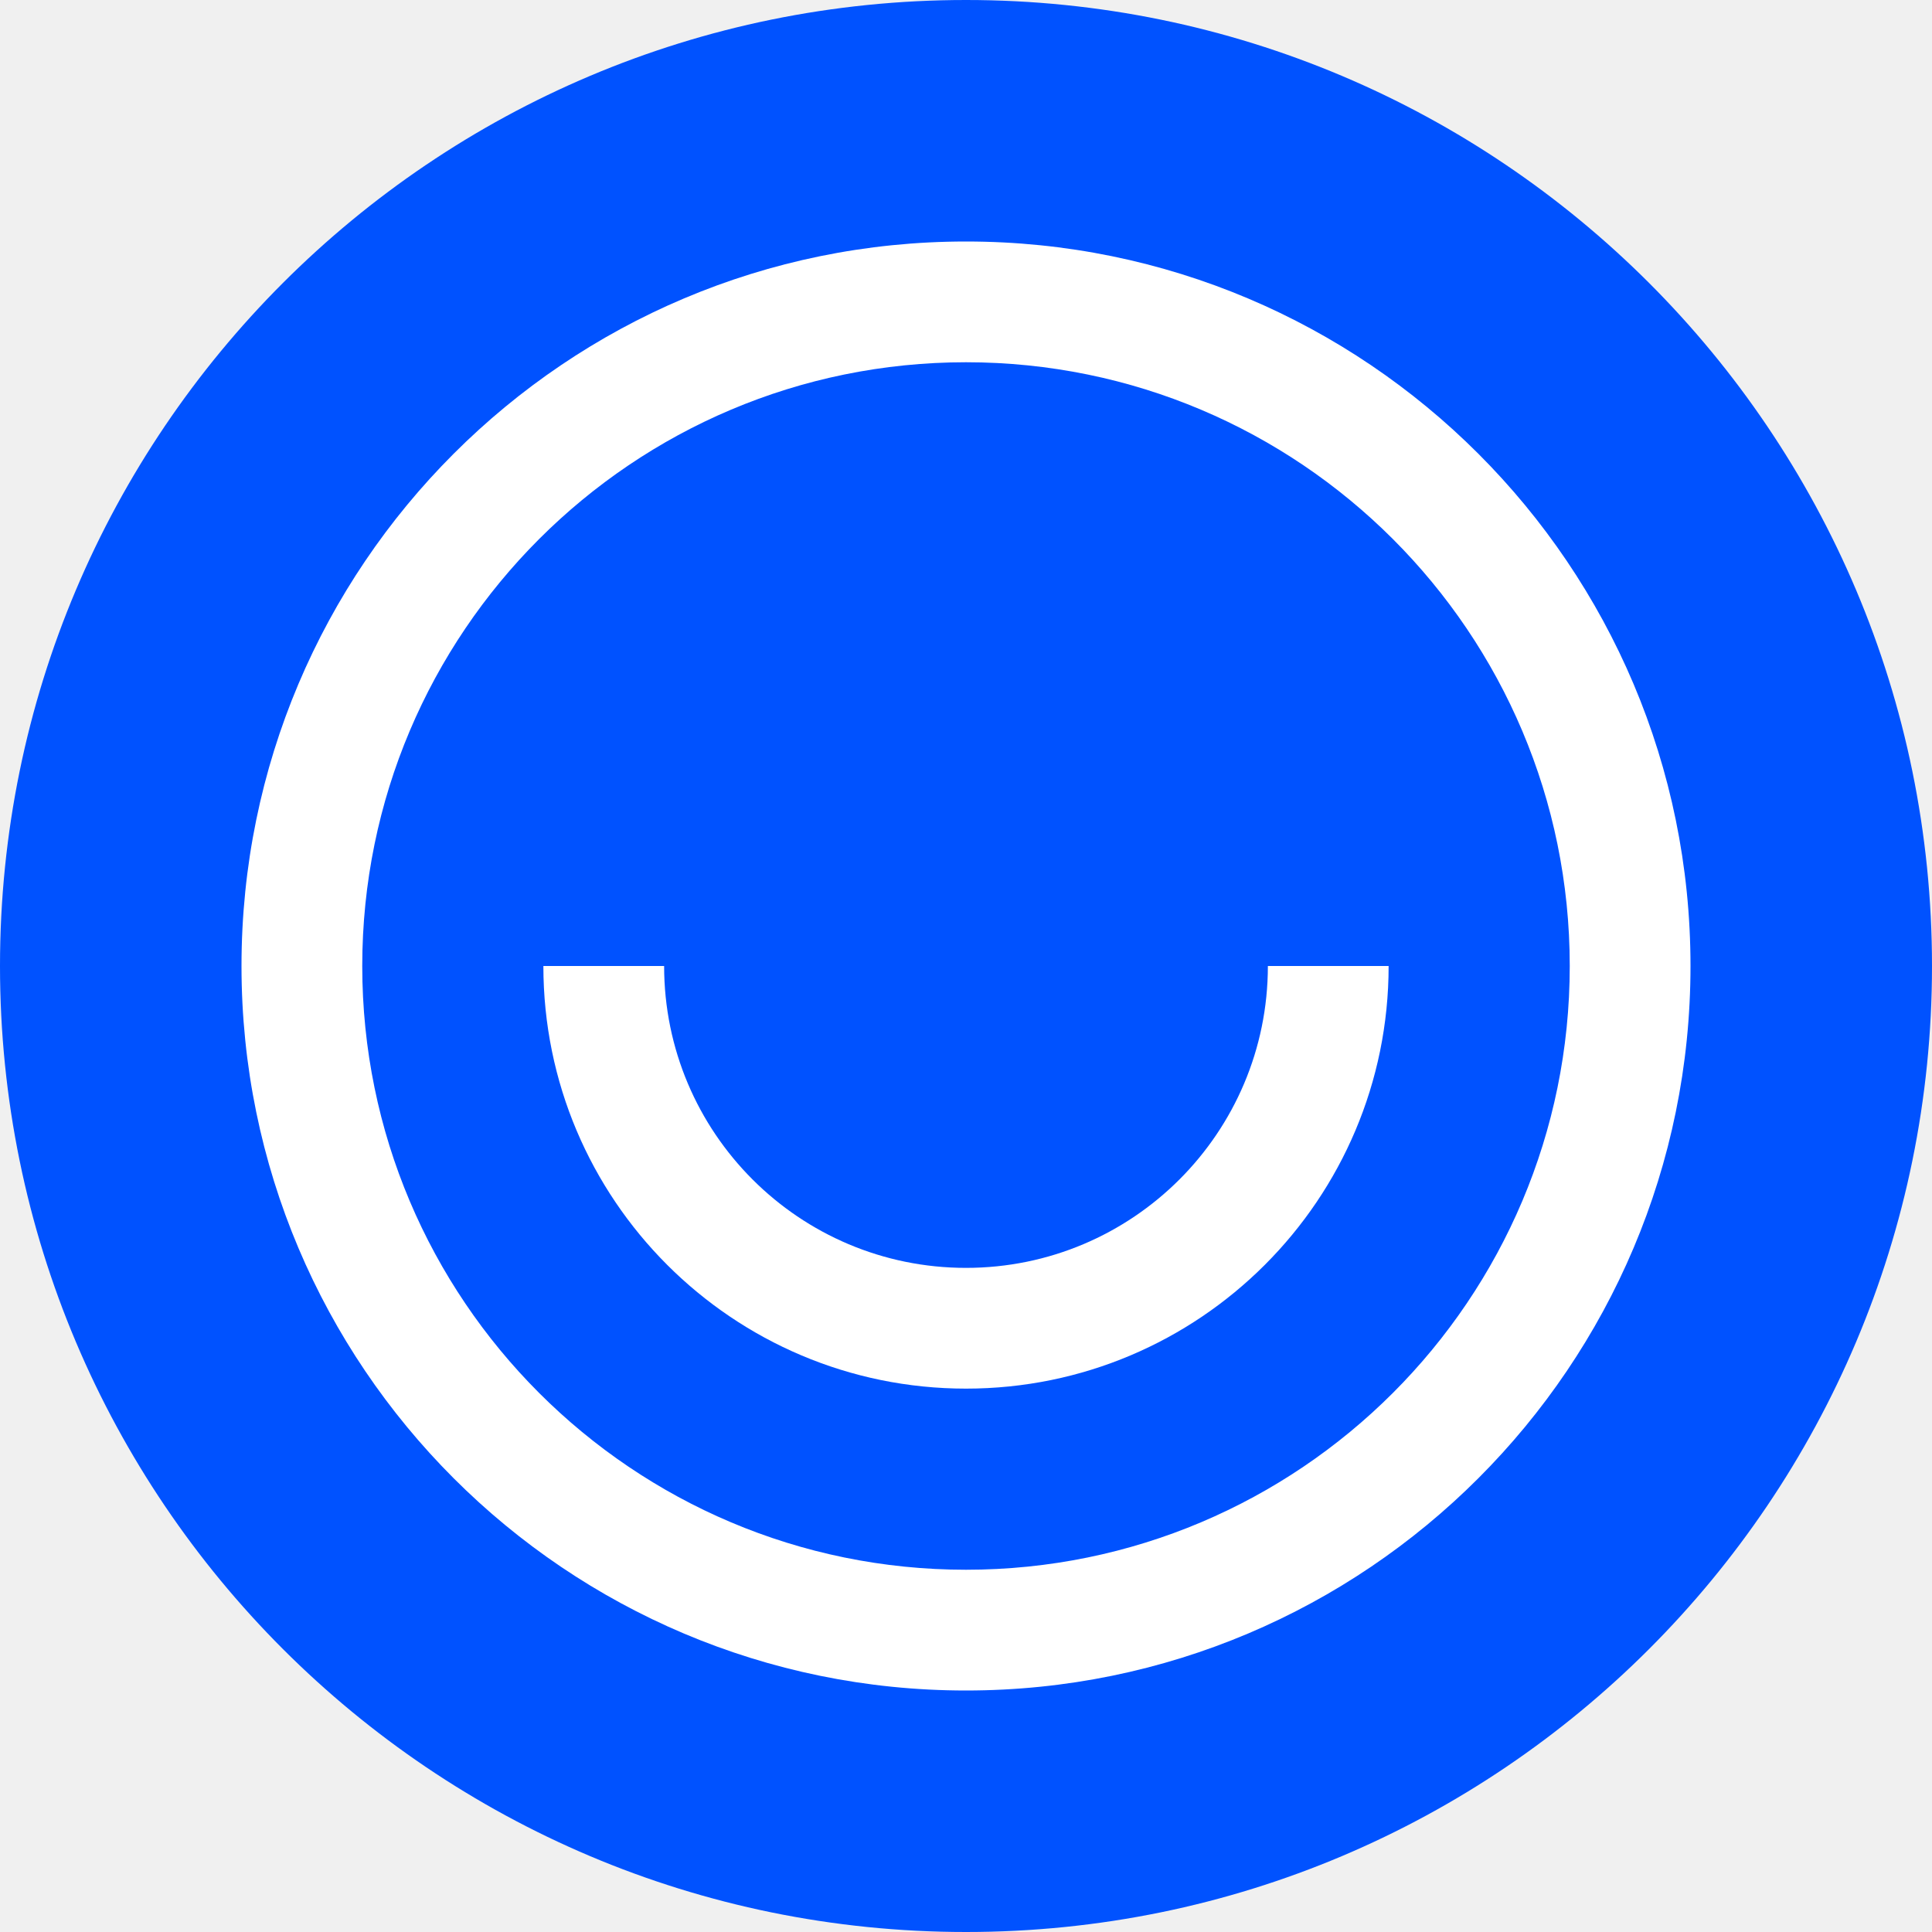
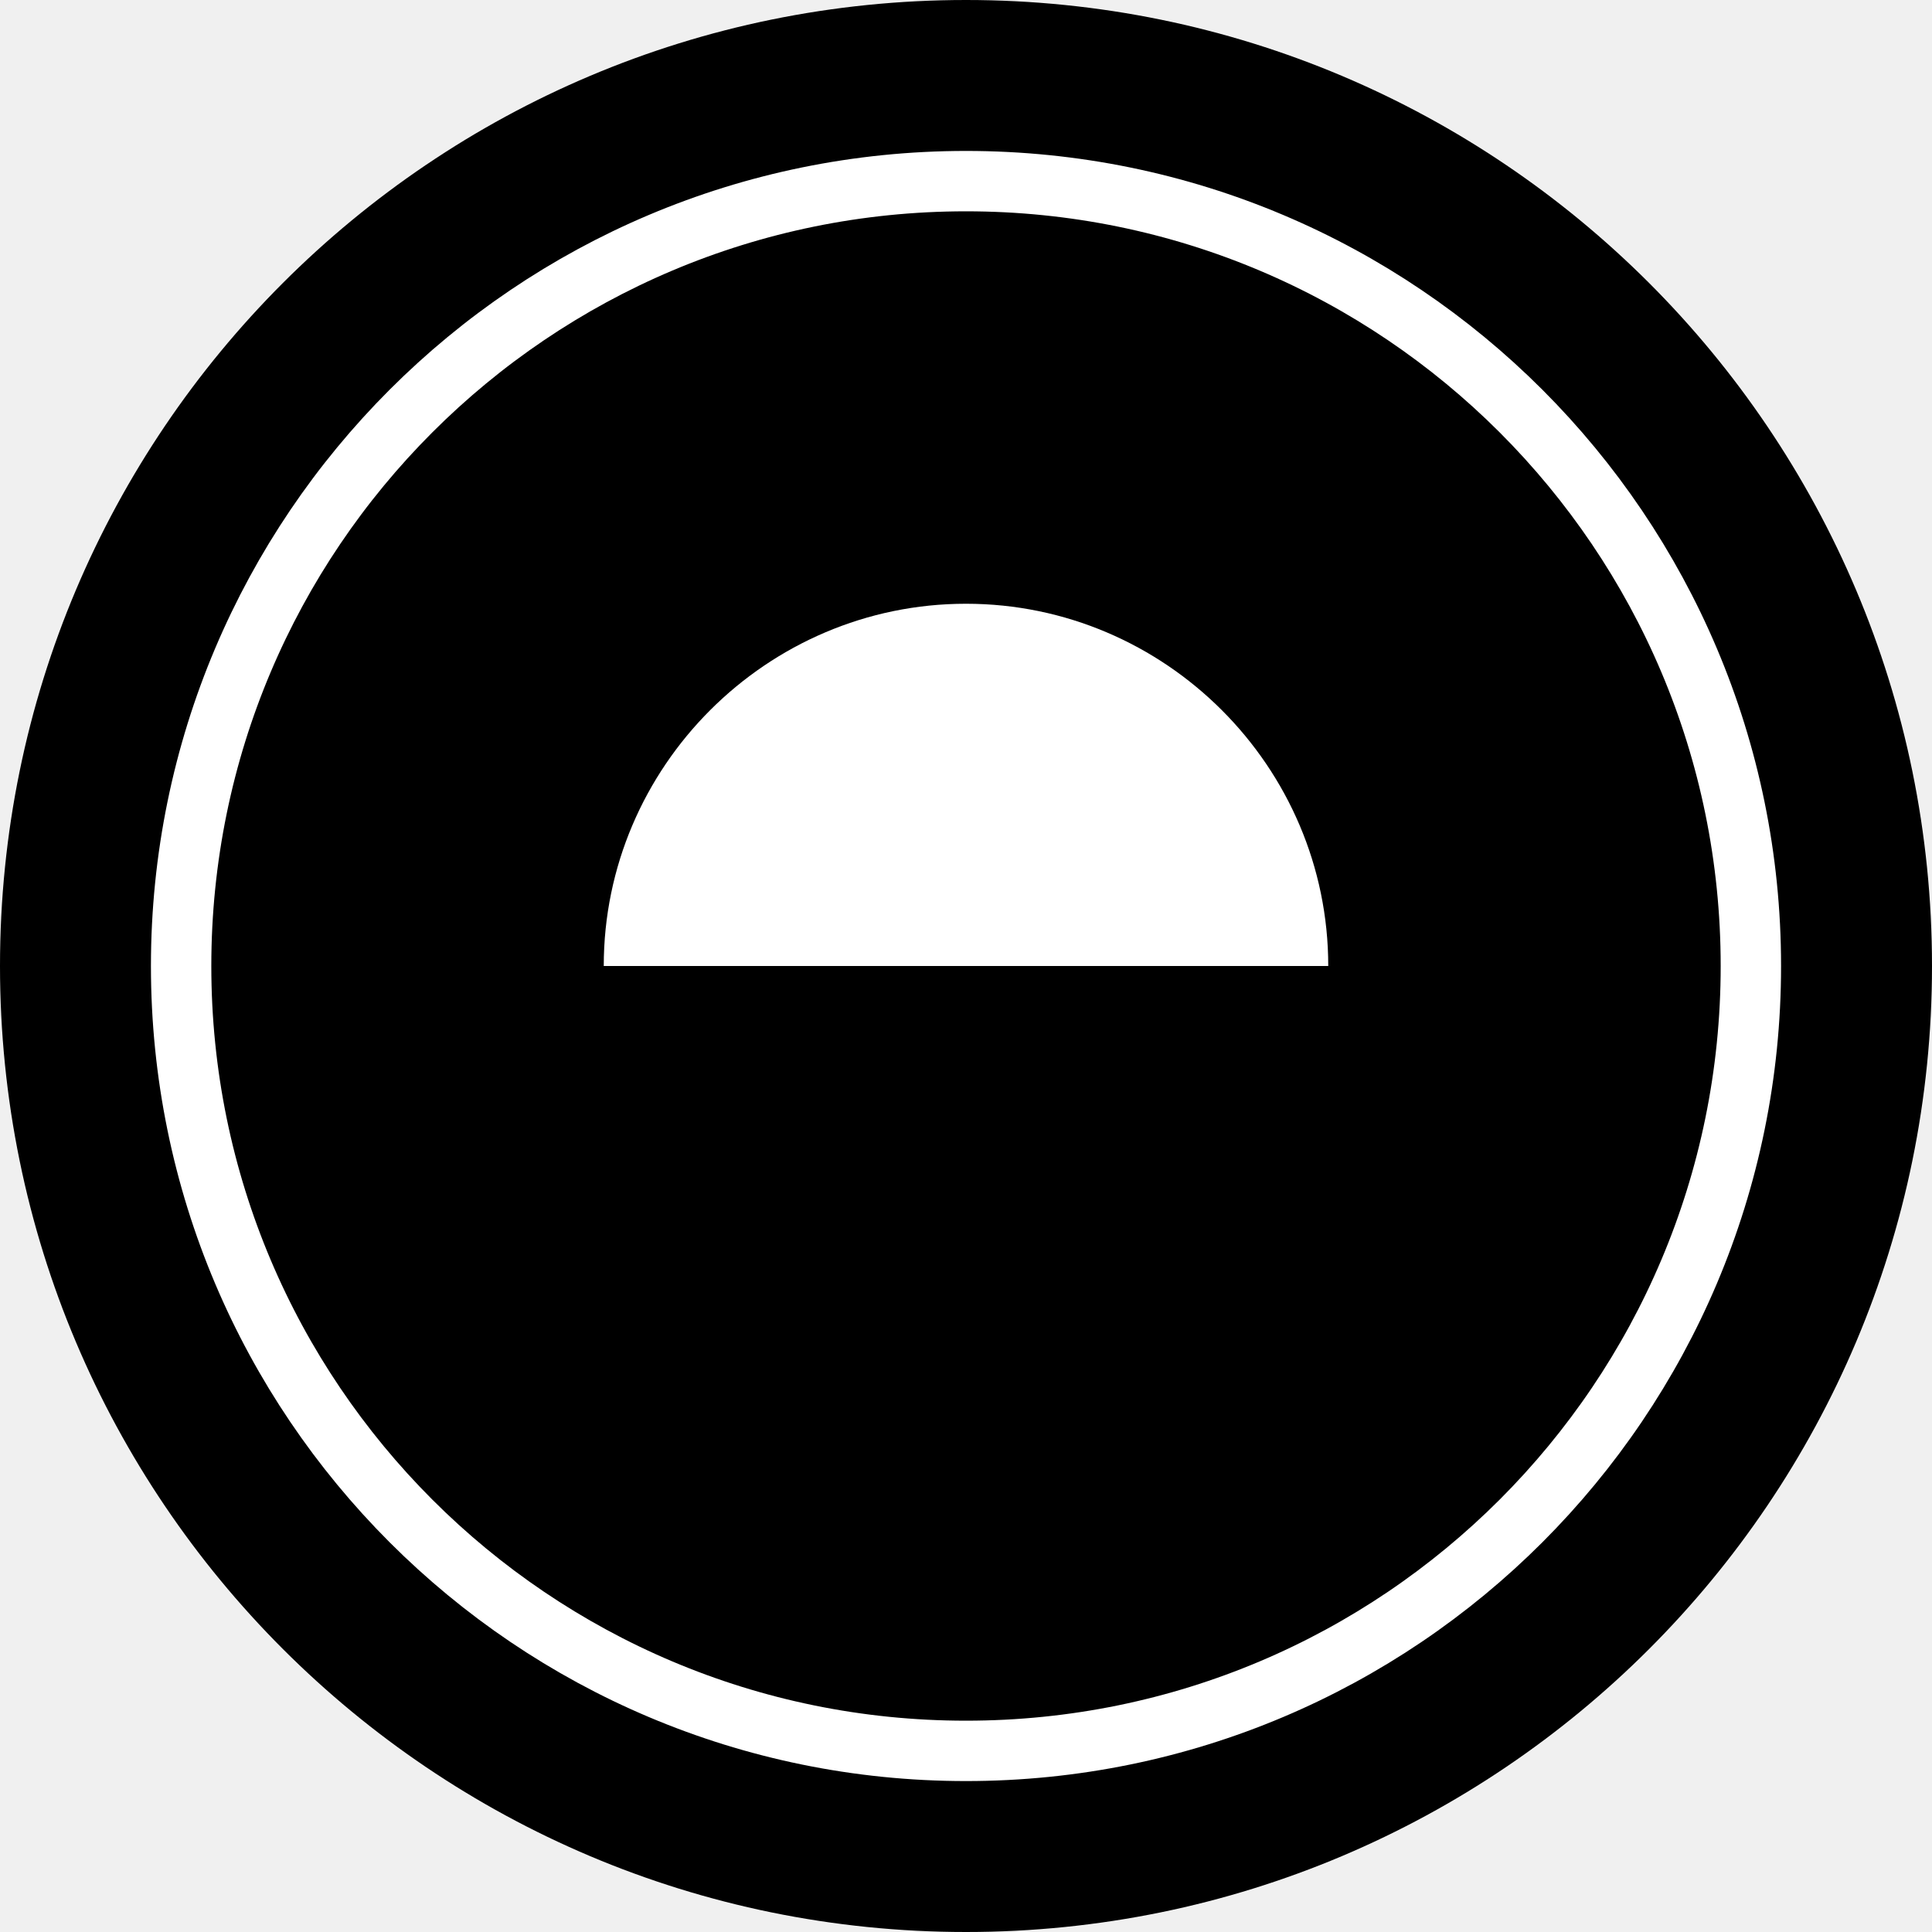
- <svg xmlns="http://www.w3.org/2000/svg" width="256" height="256" viewBox="0 0 256 256">
-   <circle cx="128" cy="128" r="128" fill="#0052FF" />
-   <path fill="#FFF" d="M128 224c53.019 0 96-42.981 96-96 0-53.02-42.981-96-96-96C74.98 32 32 74.98 32 128c0 53.019 42.98 96 96 96zm0-176c44.183 0 80 35.817 80 80s-35.817 80-80 80c-44.184 0-80-35.817-80-80s35.816-80 80-80z" />
-   <path fill="#FFF" d="M168 128c0 22.091-17.909 40-40 40s-40-17.909-40-40h-16c0 30.928 25.072 56 56 56s56-25.072 56-56h-16z" />
+ <svg xmlns="http://www.w3.org/2000/svg" width="32" height="32" viewBox="0 0 32 32">
+   <defs>
+     <linearGradient id="base-gradient" x1="0%" y1="0%" x2="100%" y2="100%">
+       <stop offset="0%" stopColor="#0052FF" />
+       <stop offset="100%" stopColor="#0045D8" />
+     </linearGradient>
+   </defs>
+   <circle cx="16" cy="16" r="16" fill="url(#base-gradient)" />
+   <circle cx="16" cy="16" r="13" fill="none" stroke="#FFF" strokeWidth="2" />
+   <path fill="#FFF" d="M10 16c0-3.3 2.7-6 6-6s6 2.7 6 6" />
</svg>
